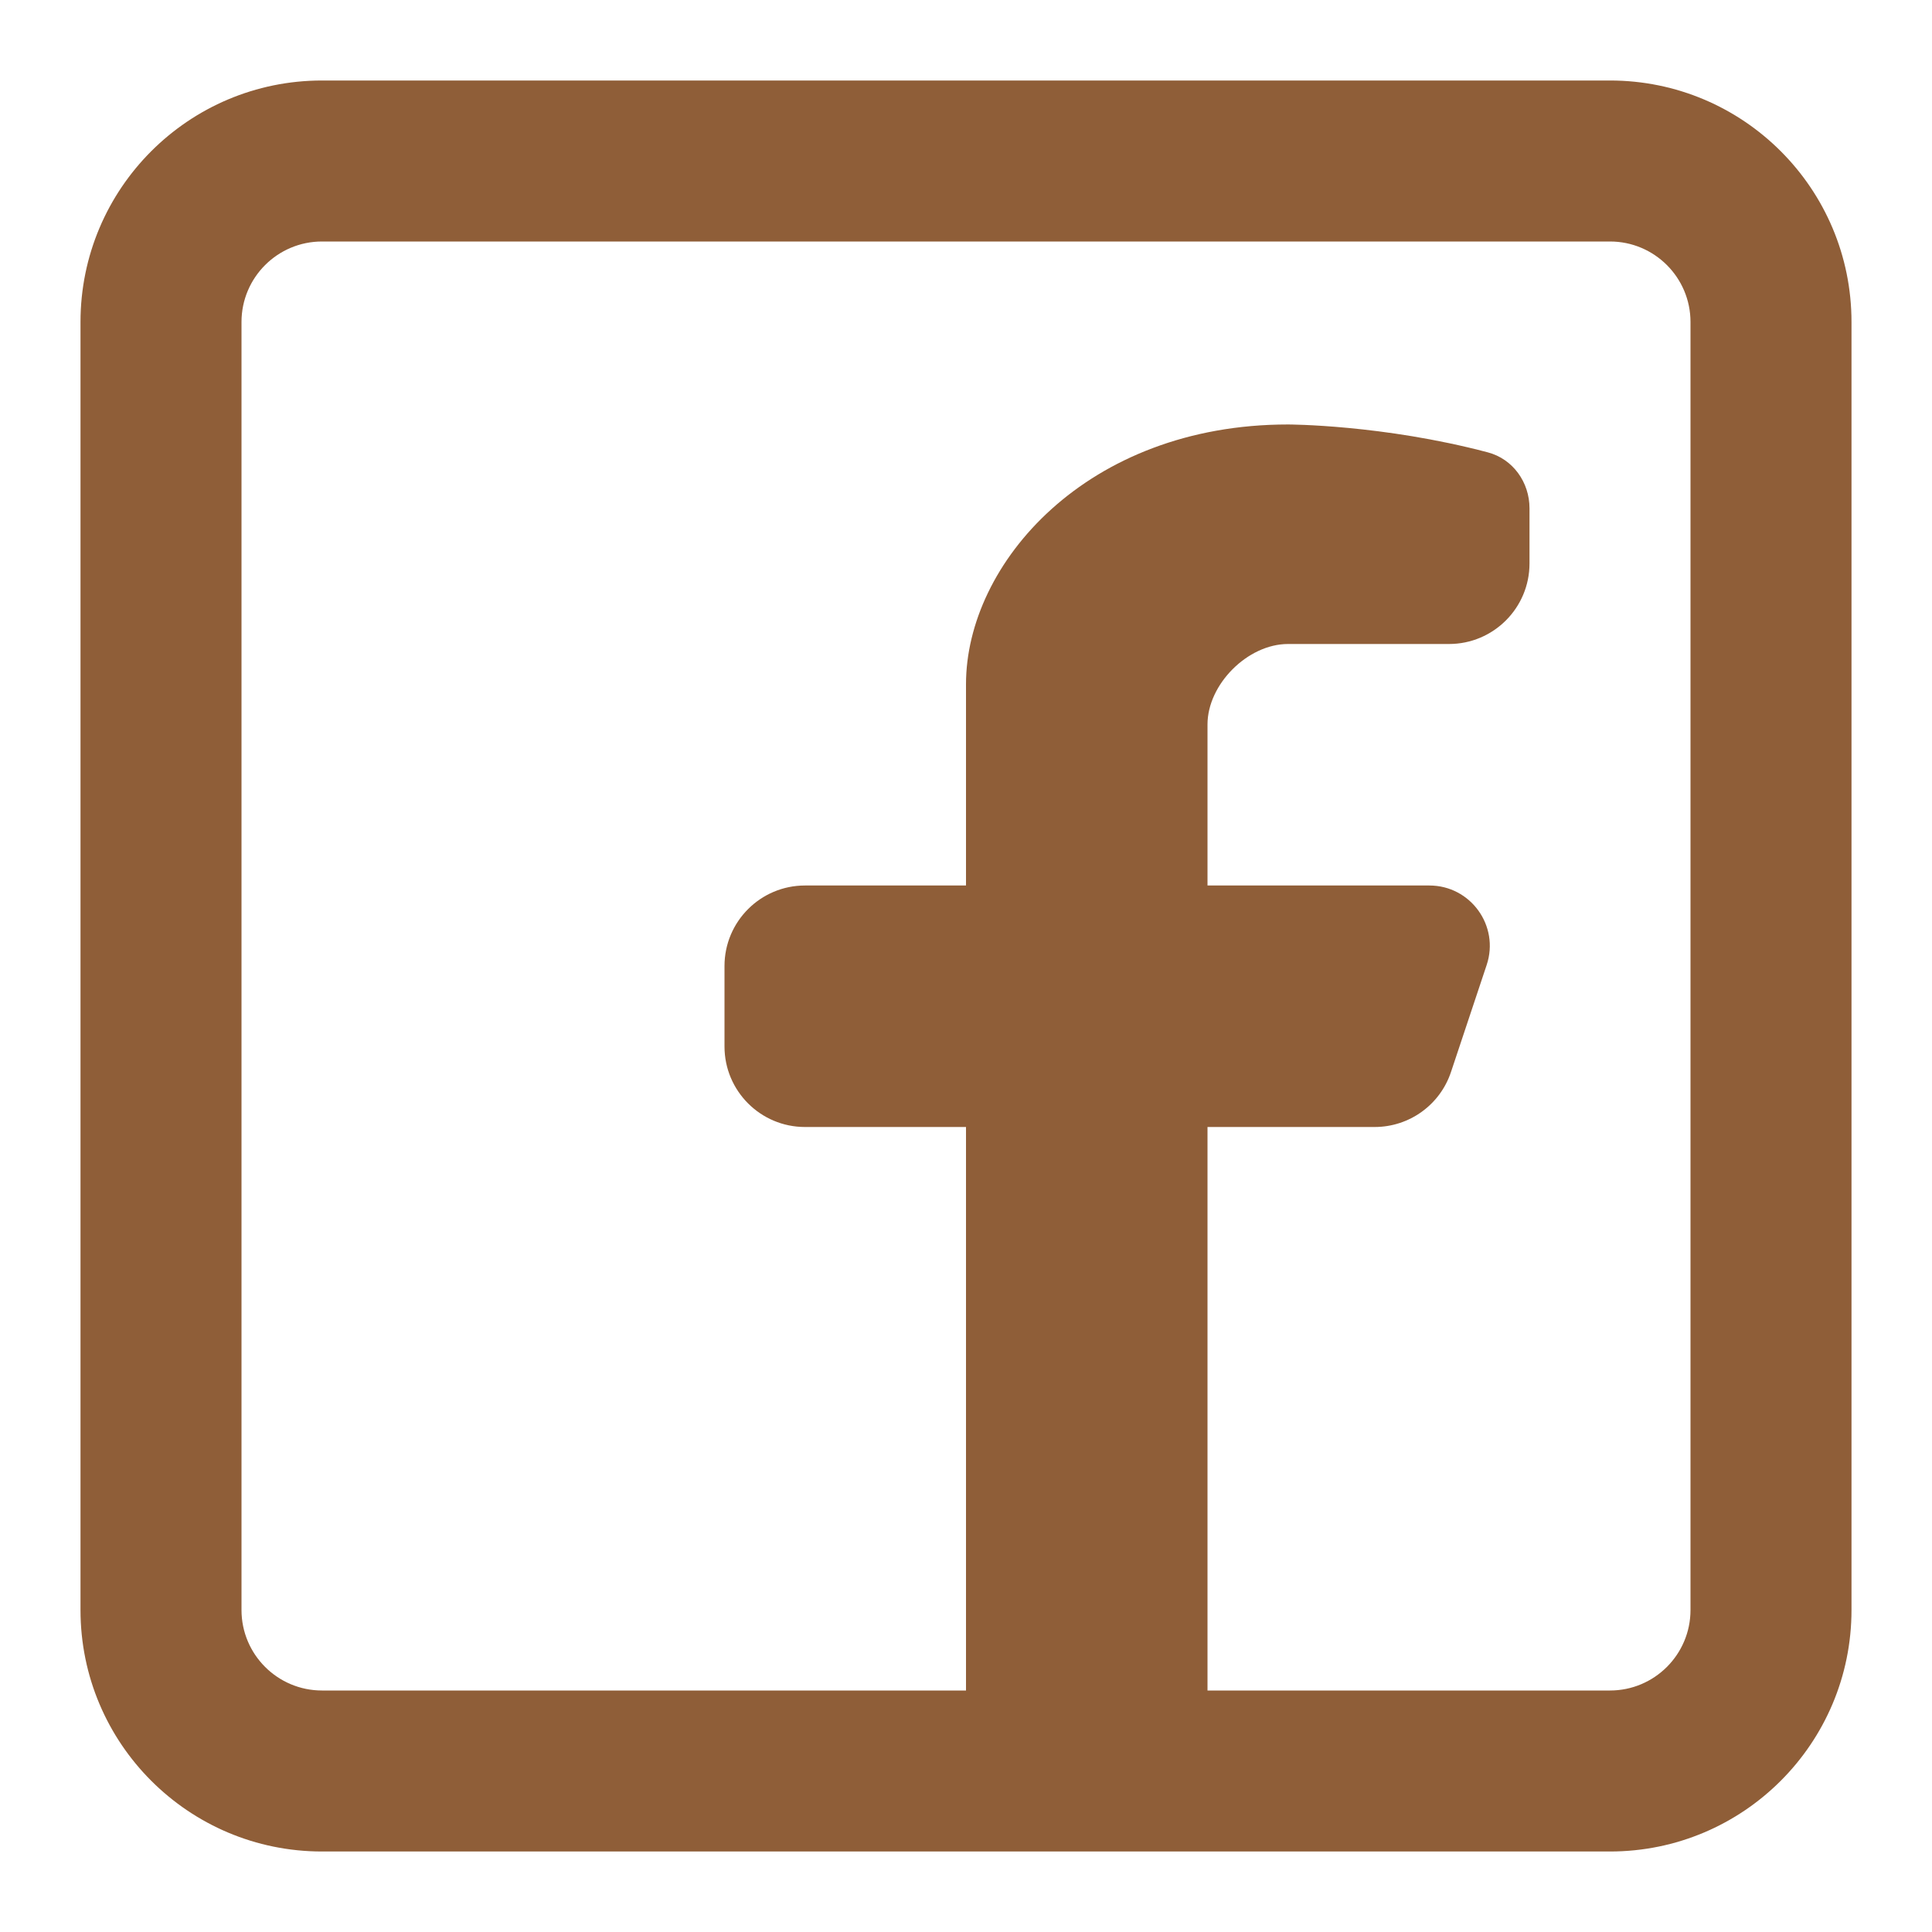
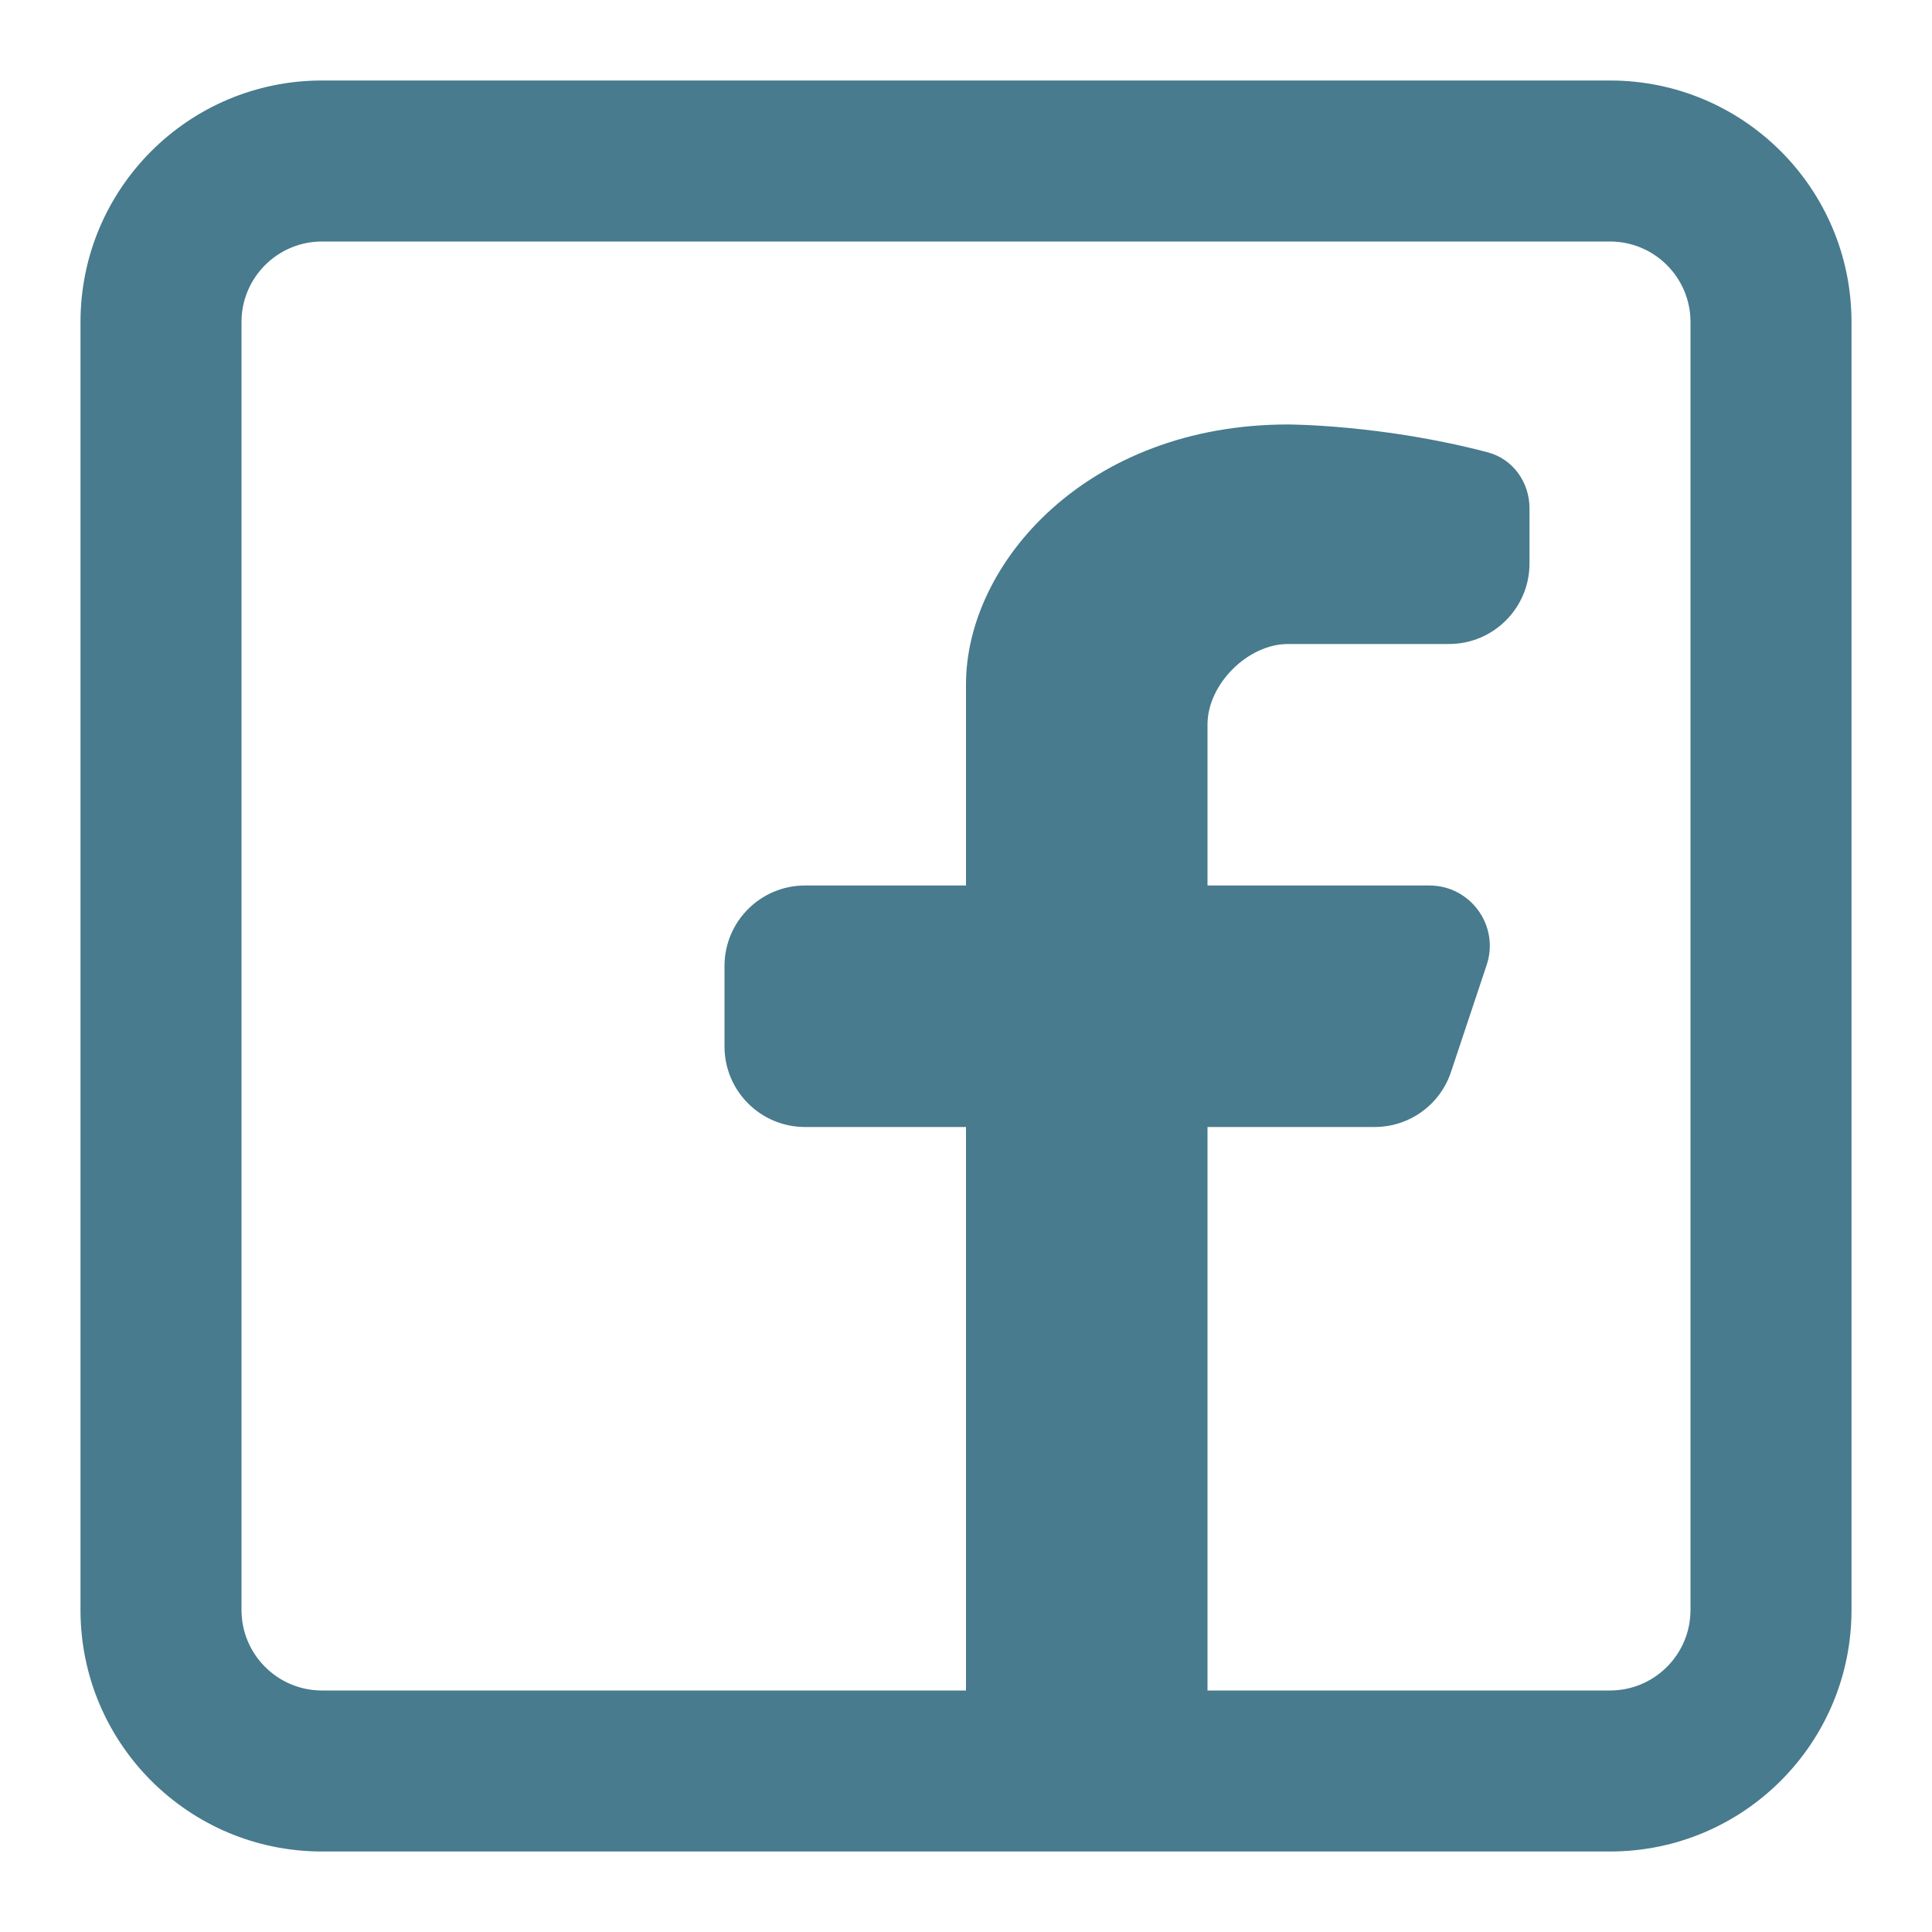
<svg xmlns="http://www.w3.org/2000/svg" width="800px" height="800px" viewBox="0 0 24 24" fill="none">
-   <path fill-rule="evenodd" clip-rule="evenodd" d="M20 1C21.657 1 23 2.343 23 4V20C23 21.657 21.657 23 20 23H4C2.343 23 1 21.657 1 20V4C1 2.343 2.343 1 4 1H20ZM20 3C20.552 3 21 3.448 21 4V20C21 20.552 20.552 21 20 21H15V14H17.076C17.507 14 17.889 13.725 18.025 13.316L18.468 11.987C18.63 11.501 18.268 11 17.756 11H15V9C15 8.5 15.5 8 16 8H18C18.552 8 19 7.552 19 7V6.314C19 5.991 18.794 5.701 18.481 5.619C17.171 5.273 16 5.273 16 5.273C13.5 5.273 12 7 12 8.5V11H10C9.448 11 9 11.448 9 12V13C9 13.552 9.448 14 10 14H12V21H4C3.448 21 3 20.552 3 20V4C3 3.448 3.448 3 4 3H20Z" fill="#8f5e38" />
+   <path fill-rule="evenodd" clip-rule="evenodd" d="M20 1C21.657 1 23 2.343 23 4V20C23 21.657 21.657 23 20 23H4C2.343 23 1 21.657 1 20V4C1 2.343 2.343 1 4 1H20ZM20 3C20.552 3 21 3.448 21 4V20C21 20.552 20.552 21 20 21H15V14H17.076C17.507 14 17.889 13.725 18.025 13.316L18.468 11.987C18.63 11.501 18.268 11 17.756 11H15V9C15 8.5 15.5 8 16 8H18C18.552 8 19 7.552 19 7V6.314C19 5.991 18.794 5.701 18.481 5.619C17.171 5.273 16 5.273 16 5.273C13.5 5.273 12 7 12 8.5V11H10C9.448 11 9 11.448 9 12V13C9 13.552 9.448 14 10 14H12V21H4C3.448 21 3 20.552 3 20V4C3 3.448 3.448 3 4 3H20Z" fill="#477b8d" />
</svg>
